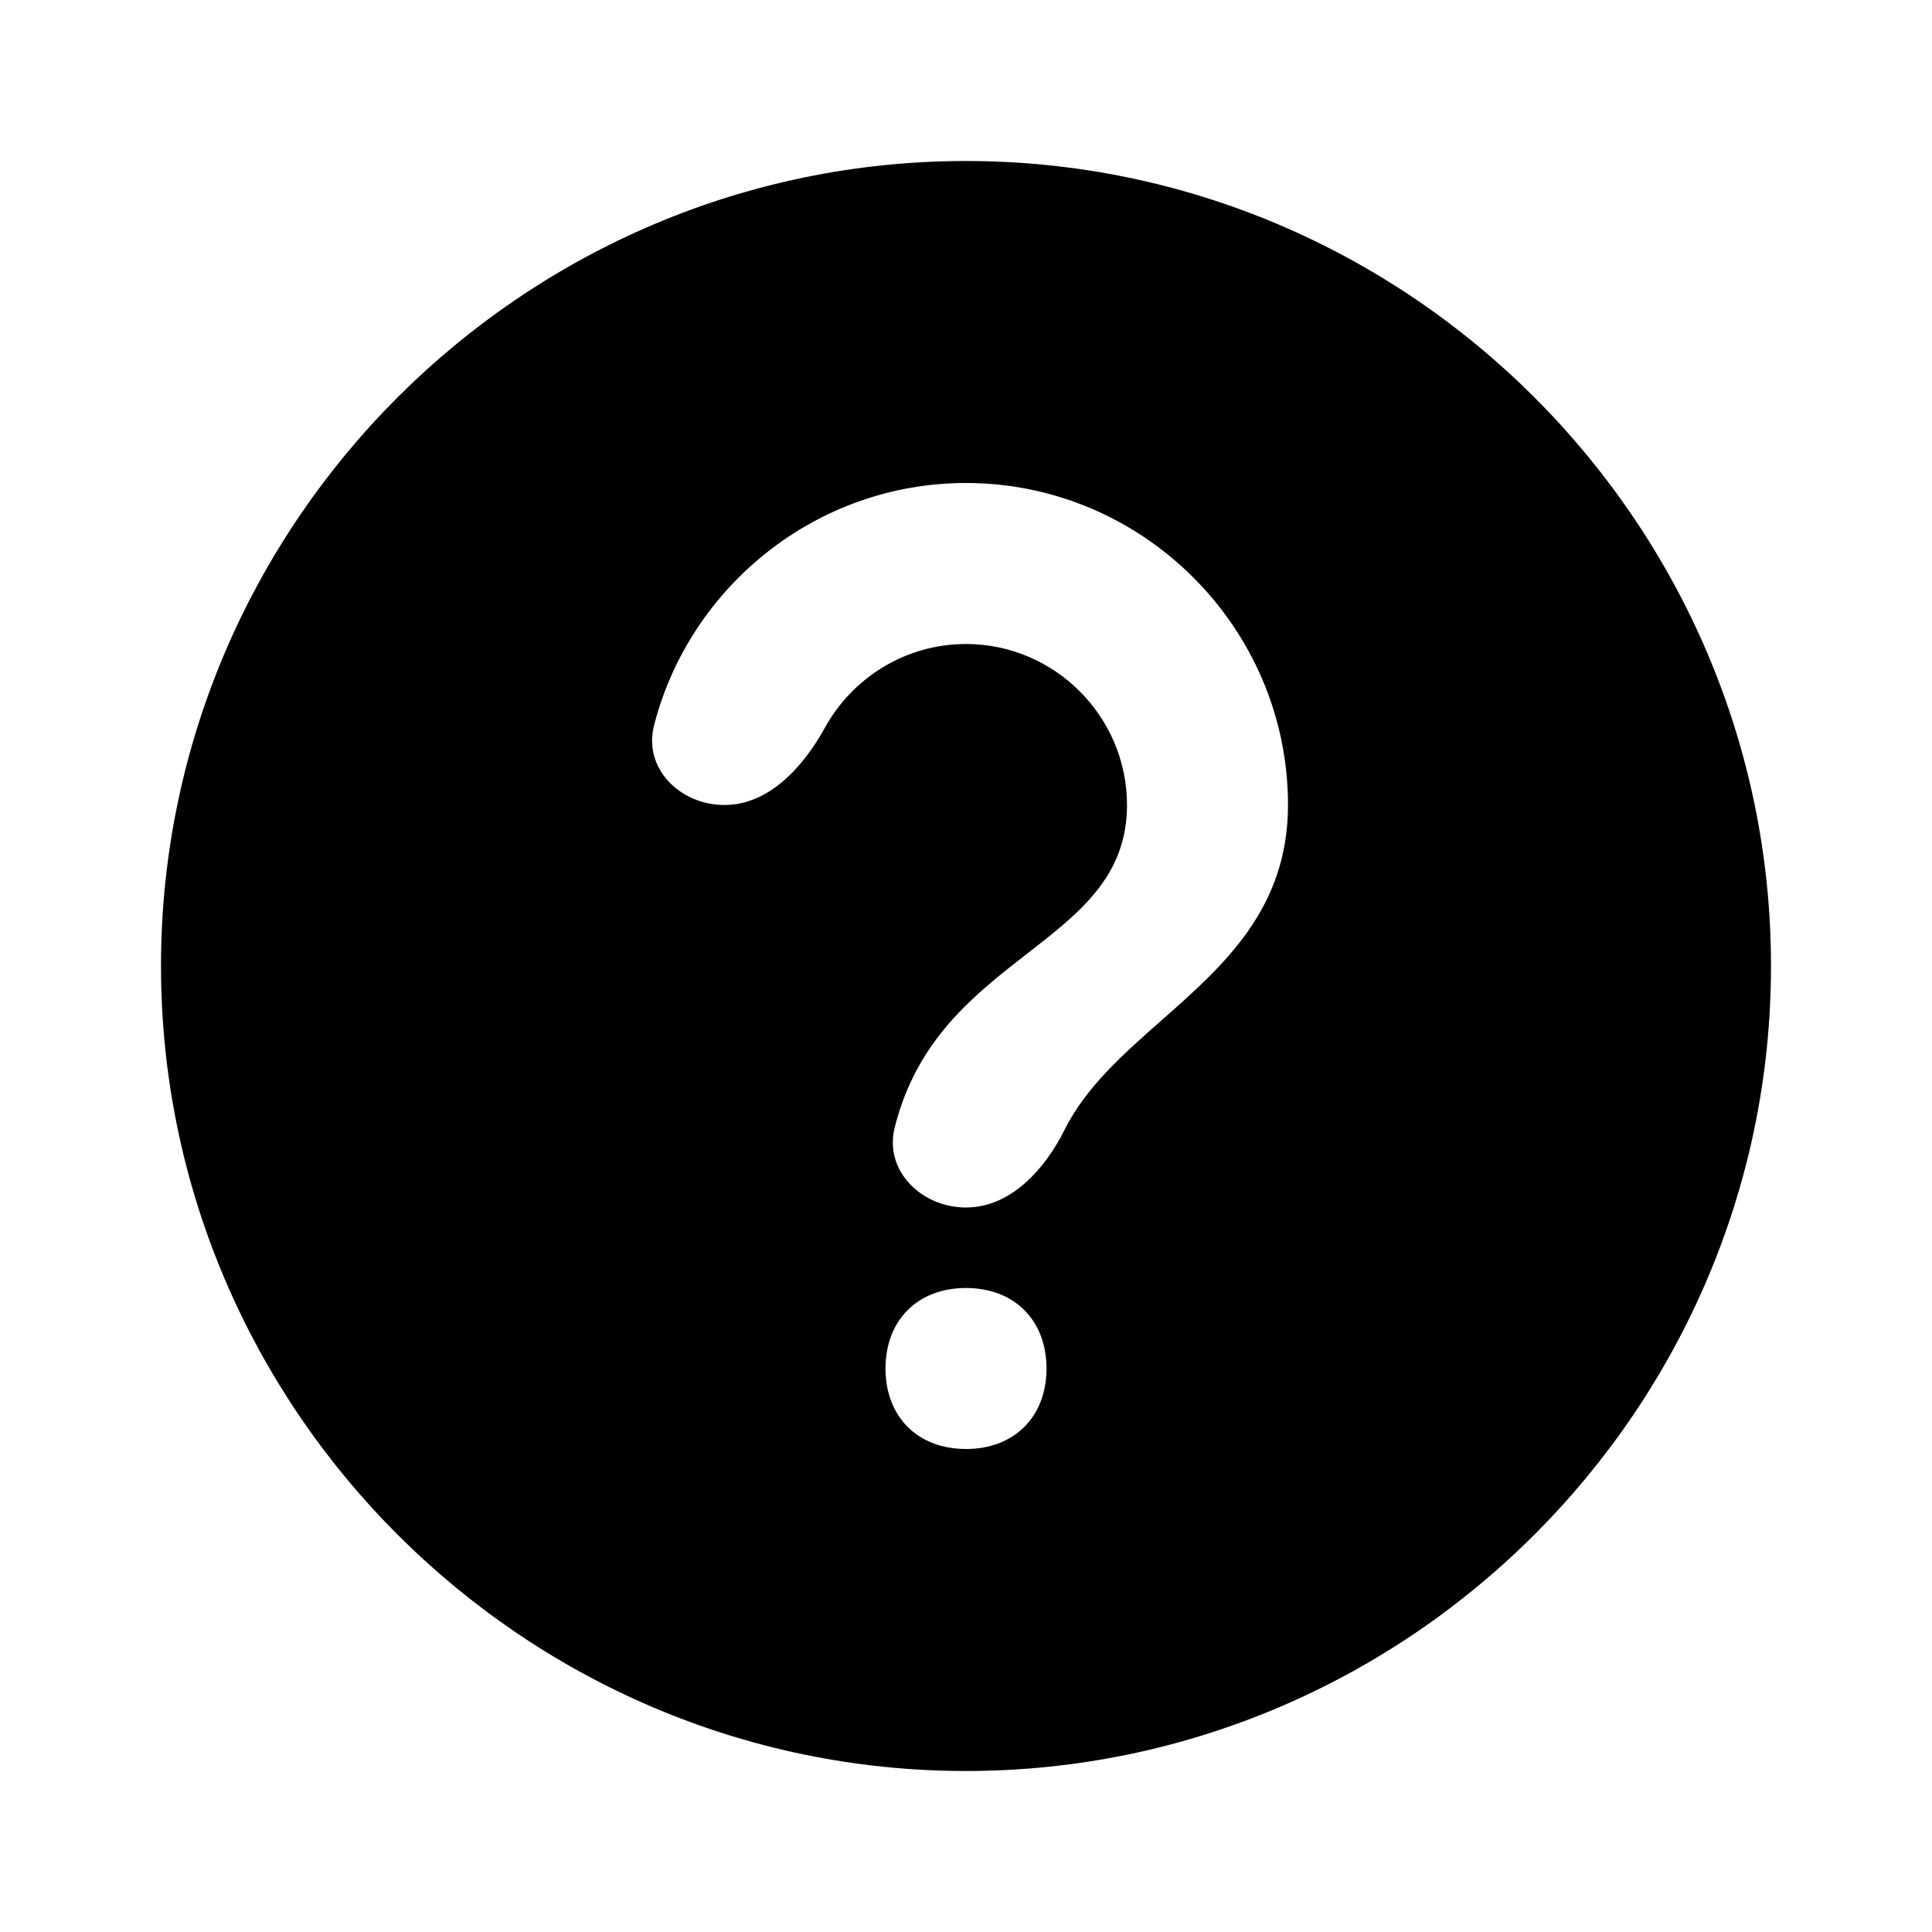
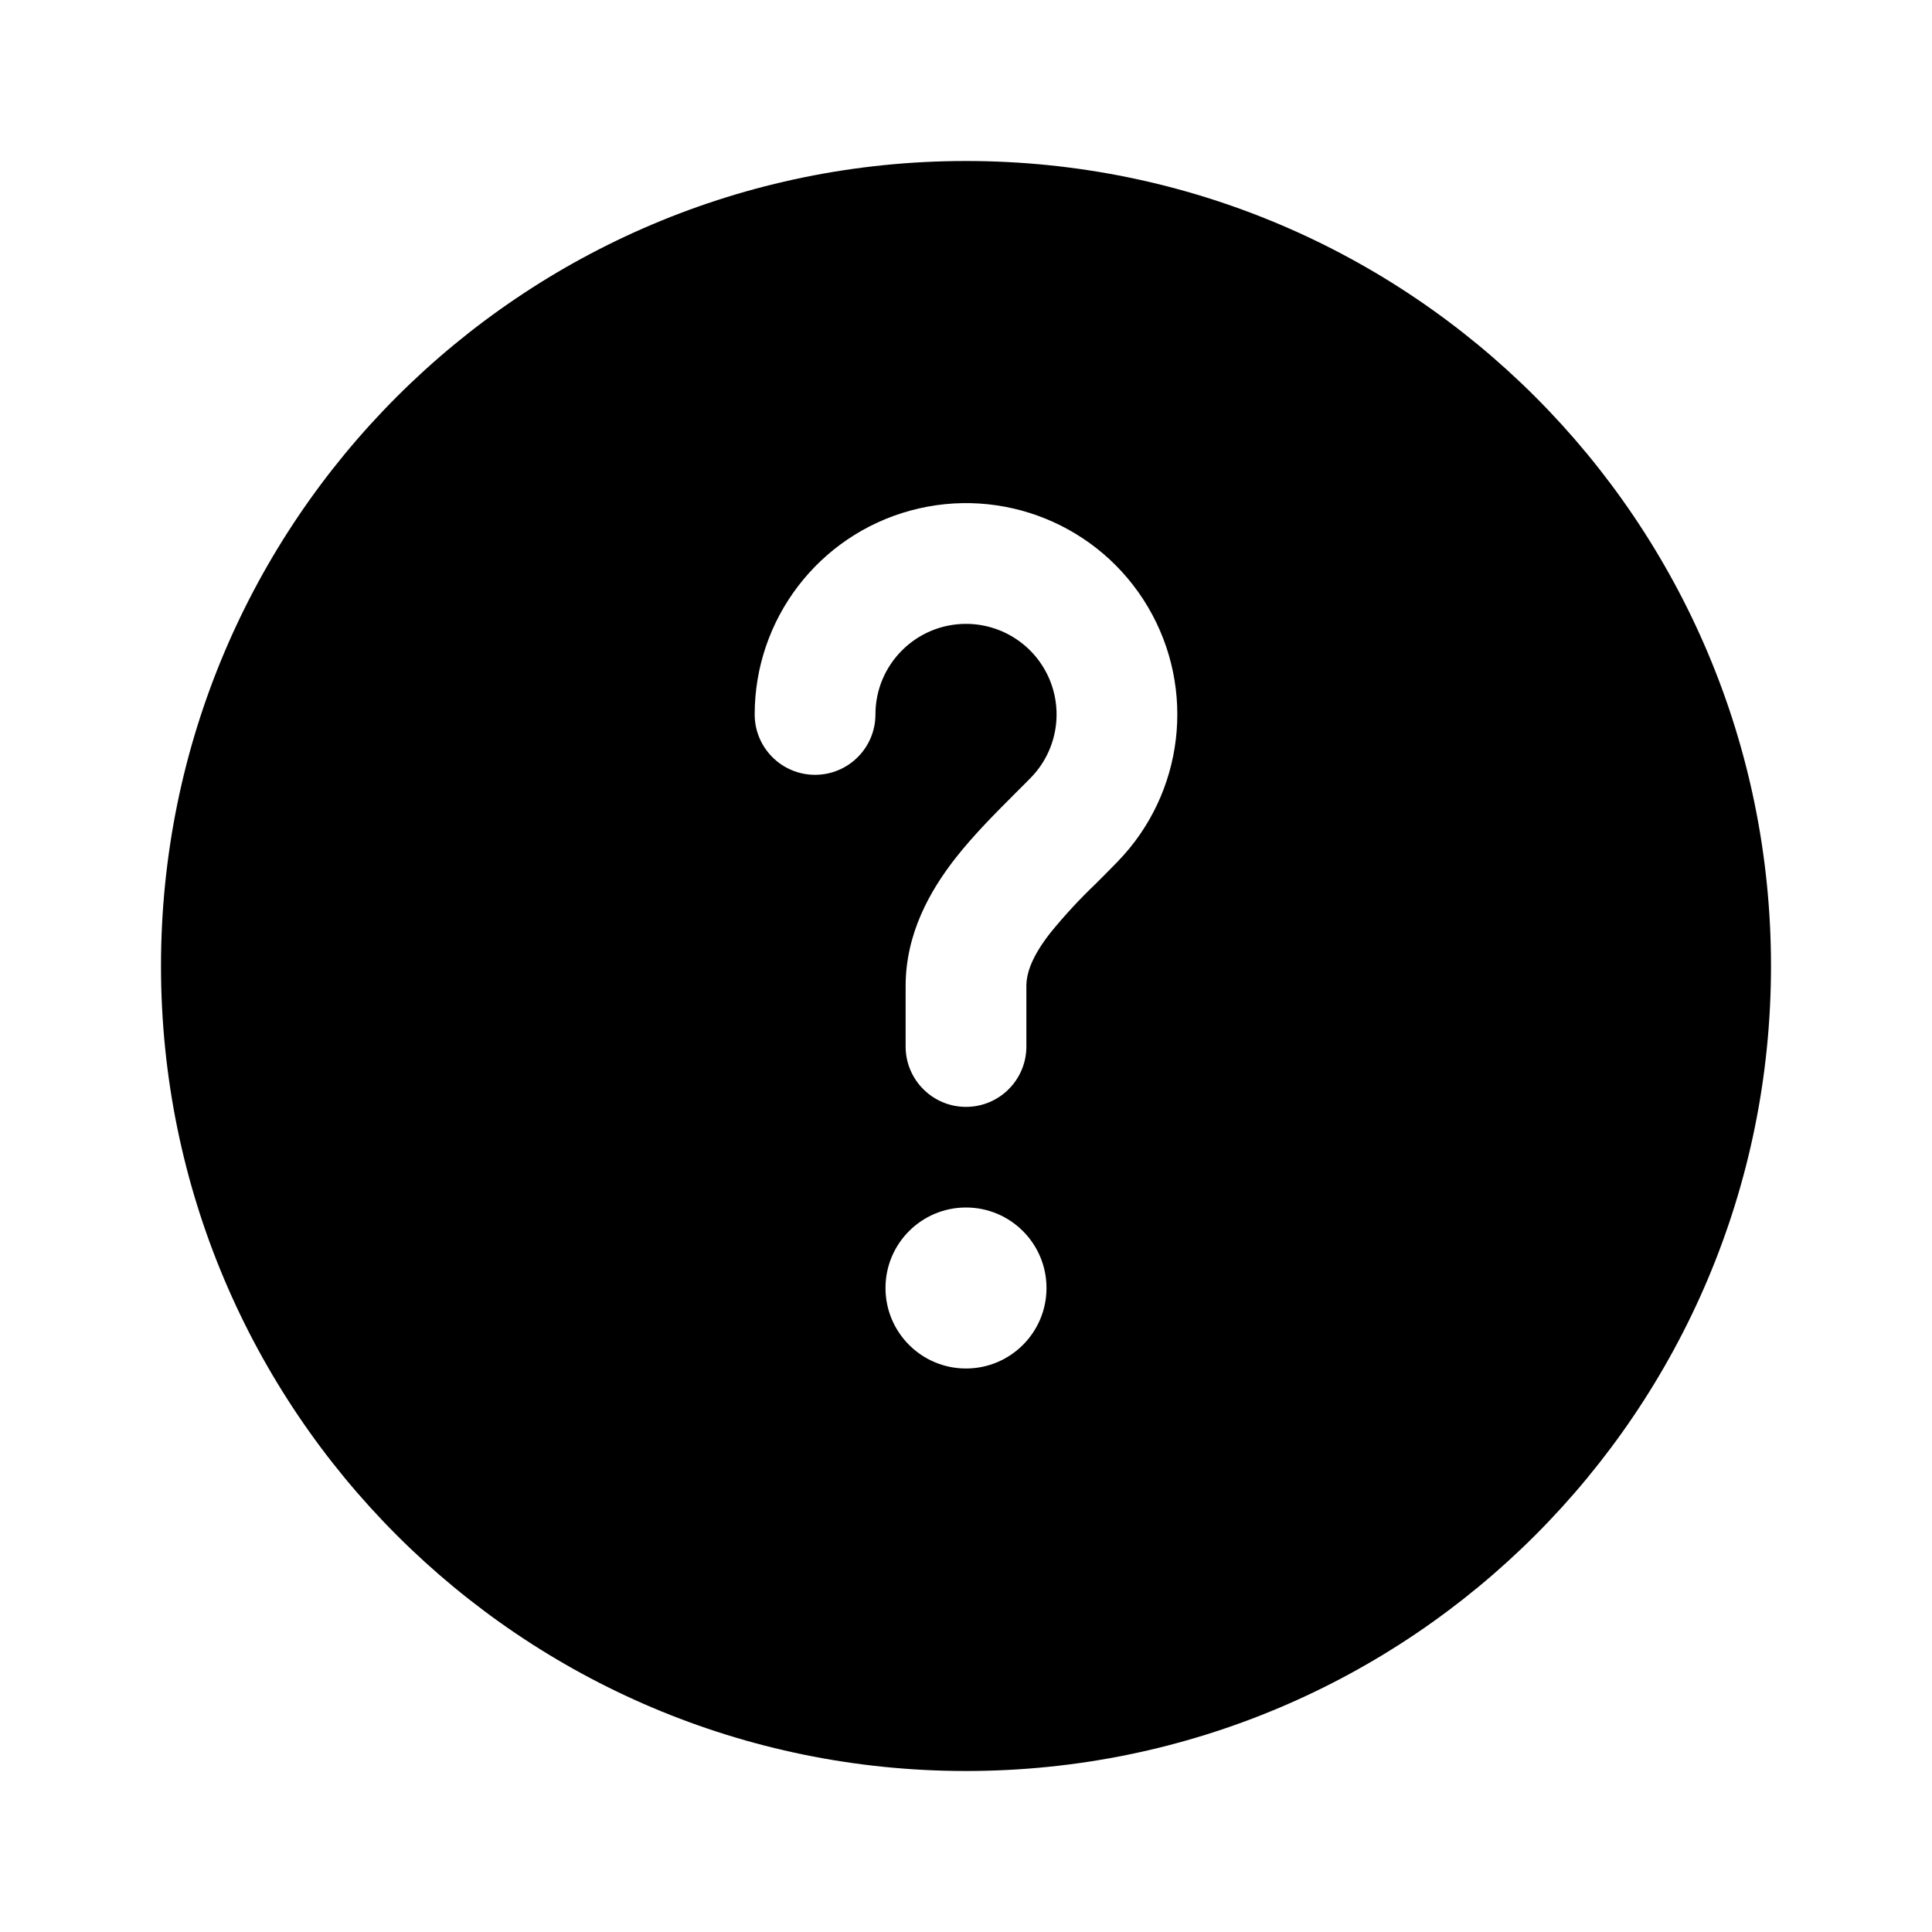
- <svg xmlns="http://www.w3.org/2000/svg" viewBox="0 0 24 24" fill="000000">
-   <g id="Filled=True">
-     <path id="Vector" fill-rule="evenodd" clip-rule="evenodd" d="M12 2C6.5 2 2 6.5 2 12C2 17.5 6.5 22 12 22C17.5 22 22 17.5 22 12C22 6.5 17.5 2 12 2ZM12 18C11.4 18 11 17.6 11 17C11 16.4 11.4 16 12 16C12.6 16 13 16.4 13 17C13 17.6 12.6 18 12 18ZM12 15C12.552 15 12.978 14.529 13.225 14.034C13.489 13.504 13.954 13.094 14.428 12.676C15.201 11.994 16 11.29 16 10C16 7.8 14.2 6 12 6C10.141 6 8.568 7.285 8.125 9.01C7.987 9.545 8.448 10 9 10C9.552 10 9.98 9.525 10.246 9.042C10.587 8.422 11.247 8 12 8C13.1 8 14 8.9 14 10C14 10.883 13.415 11.337 12.762 11.845C12.109 12.352 11.387 12.912 11.114 14.008C10.98 14.543 11.448 15 12 15Z" />
-   </g>
+ <svg xmlns="http://www.w3.org/2000/svg" width="1em" height="1em" viewBox="0 0 24 24">
+   <path fill="currentColor" fill-rule="evenodd" d="M22 12c0 5.523-4.477 10-10 10S2 17.523 2 12S6.477 2 12 2s10 4.477 10 10M12 7.75c-.621 0-1.125.504-1.125 1.125a.75.75 0 0 1-1.5 0a2.625 2.625 0 1 1 4.508 1.829c-.092.095-.18.183-.264.267a6.666 6.666 0 0 0-.571.617c-.22.282-.298.489-.298.662V13a.75.75 0 0 1-1.5 0v-.75c0-.655.305-1.186.614-1.583c.229-.294.516-.58.75-.814c.07-.07.136-.135.193-.194A1.125 1.125 0 0 0 12 7.75M12 17a1 1 0 1 0 0-2a1 1 0 0 0 0 2" clip-rule="evenodd" />
</svg>
